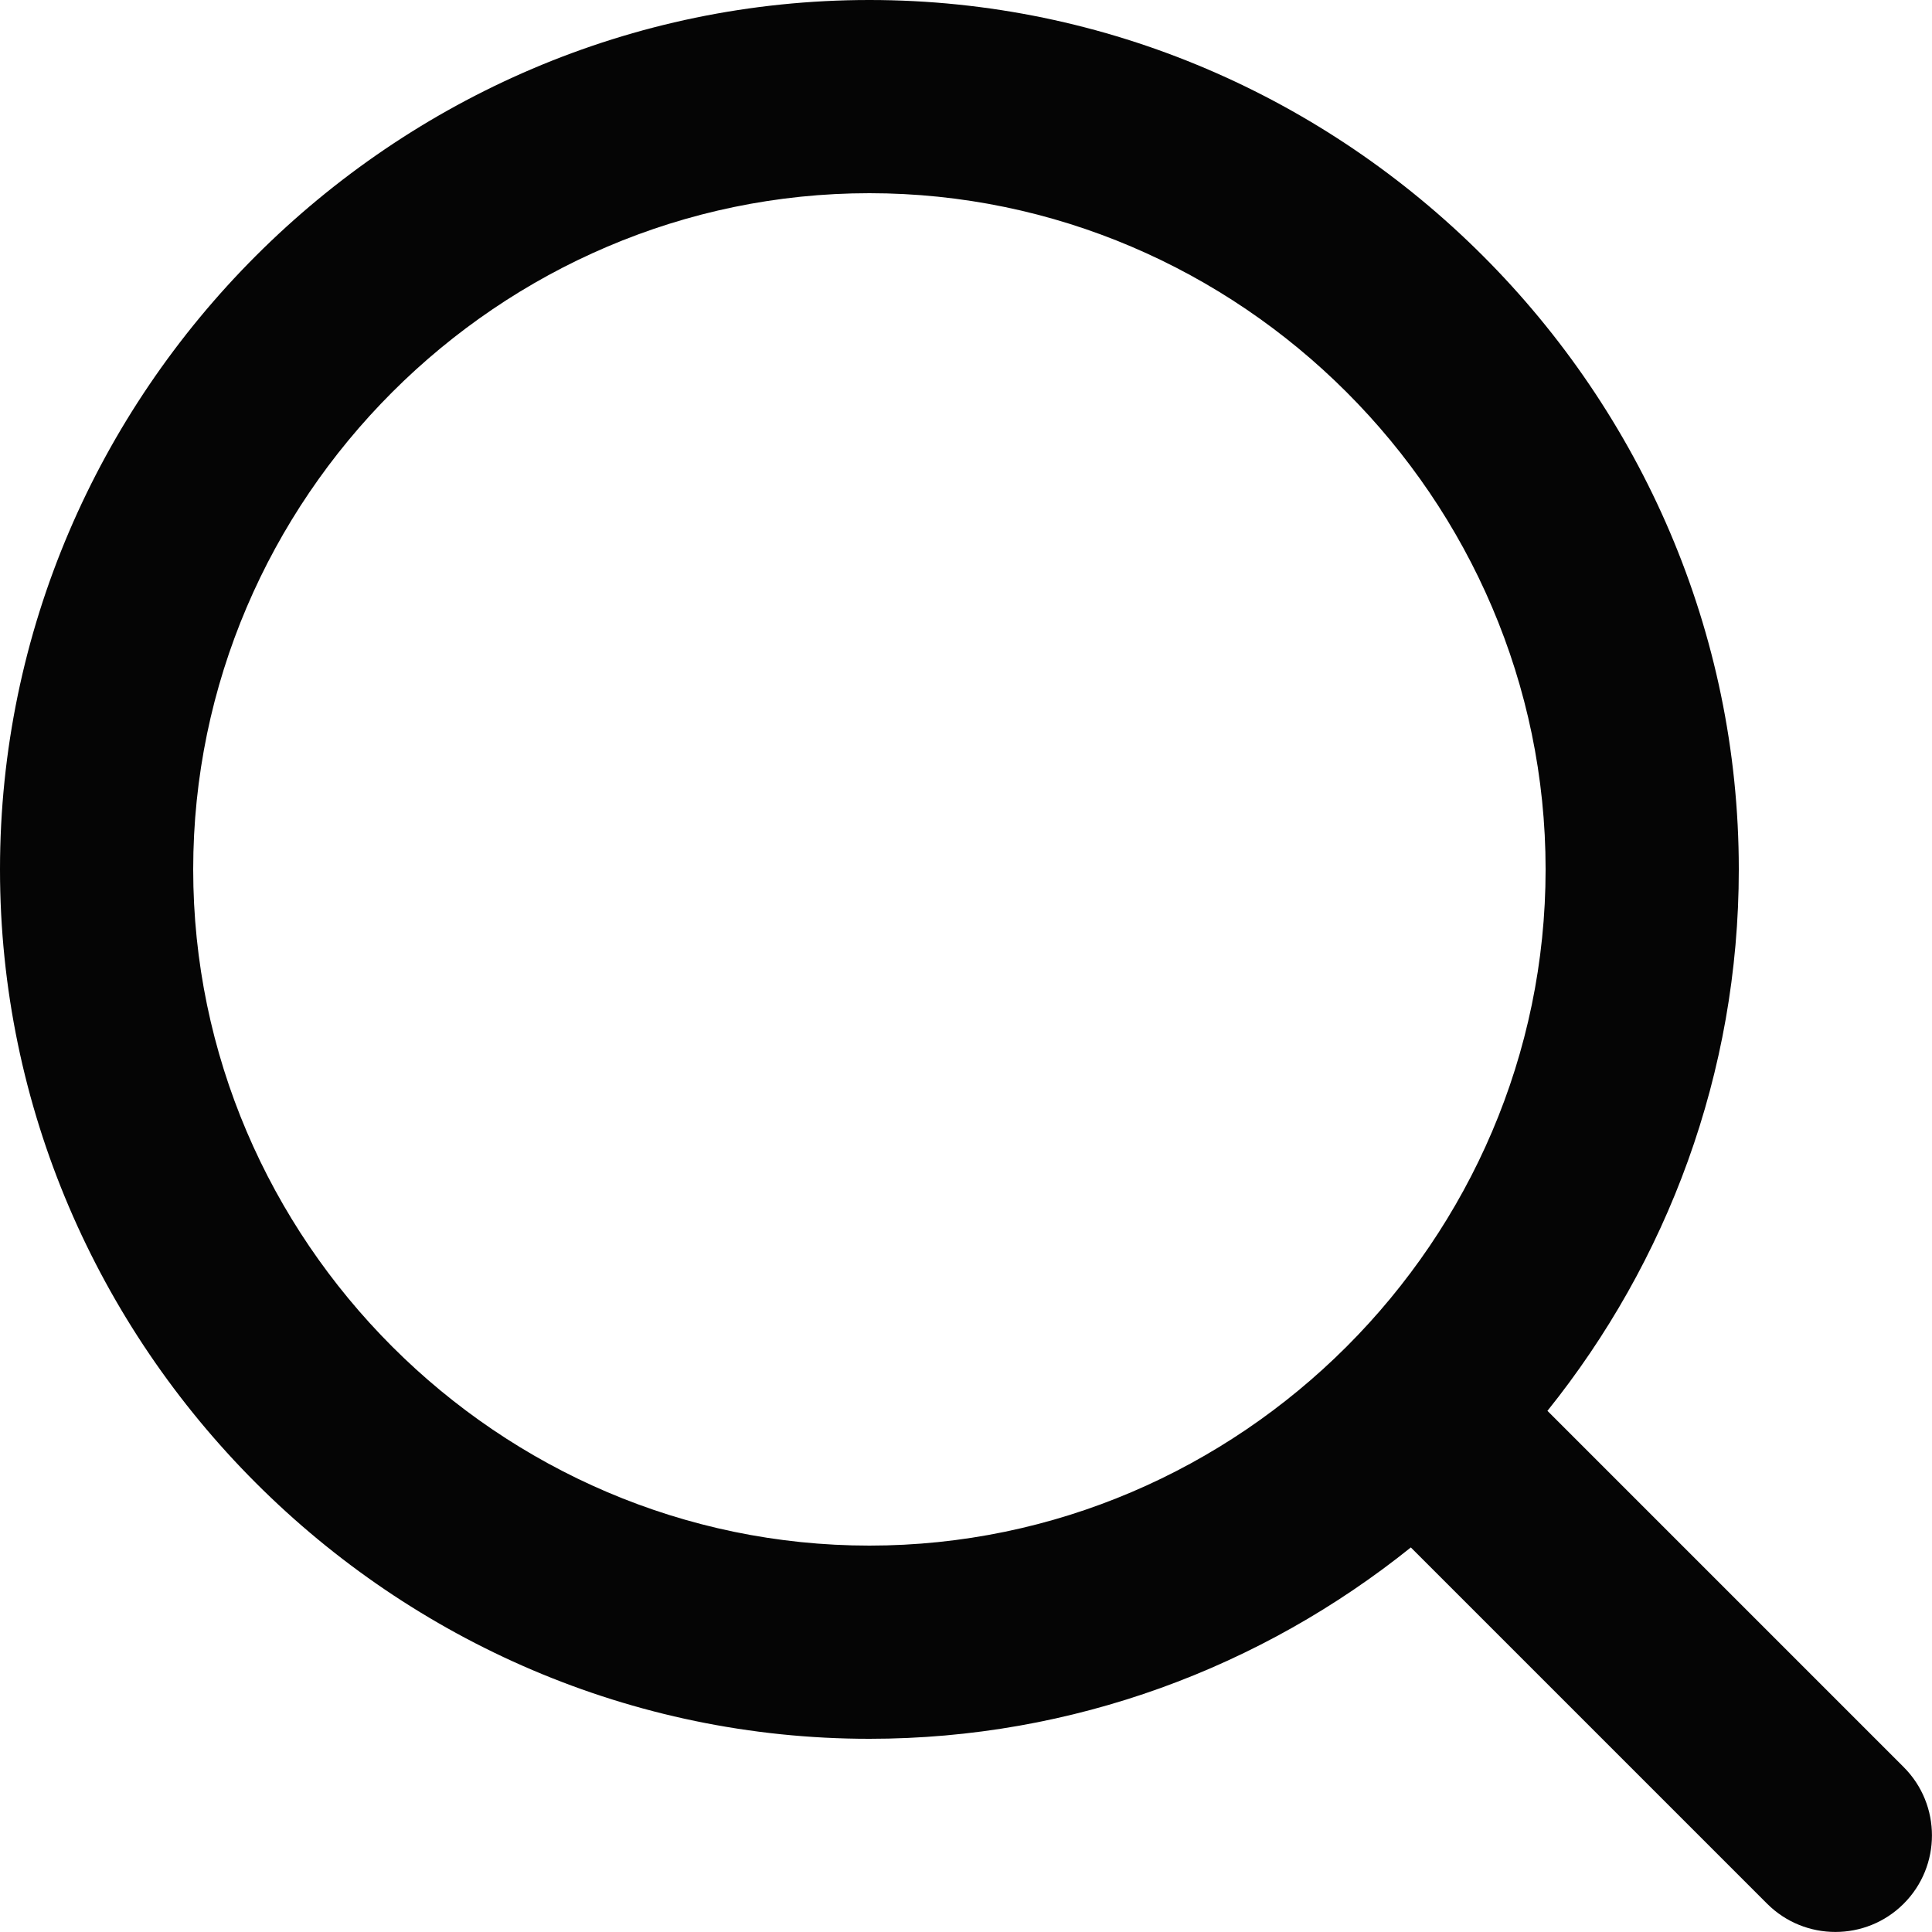
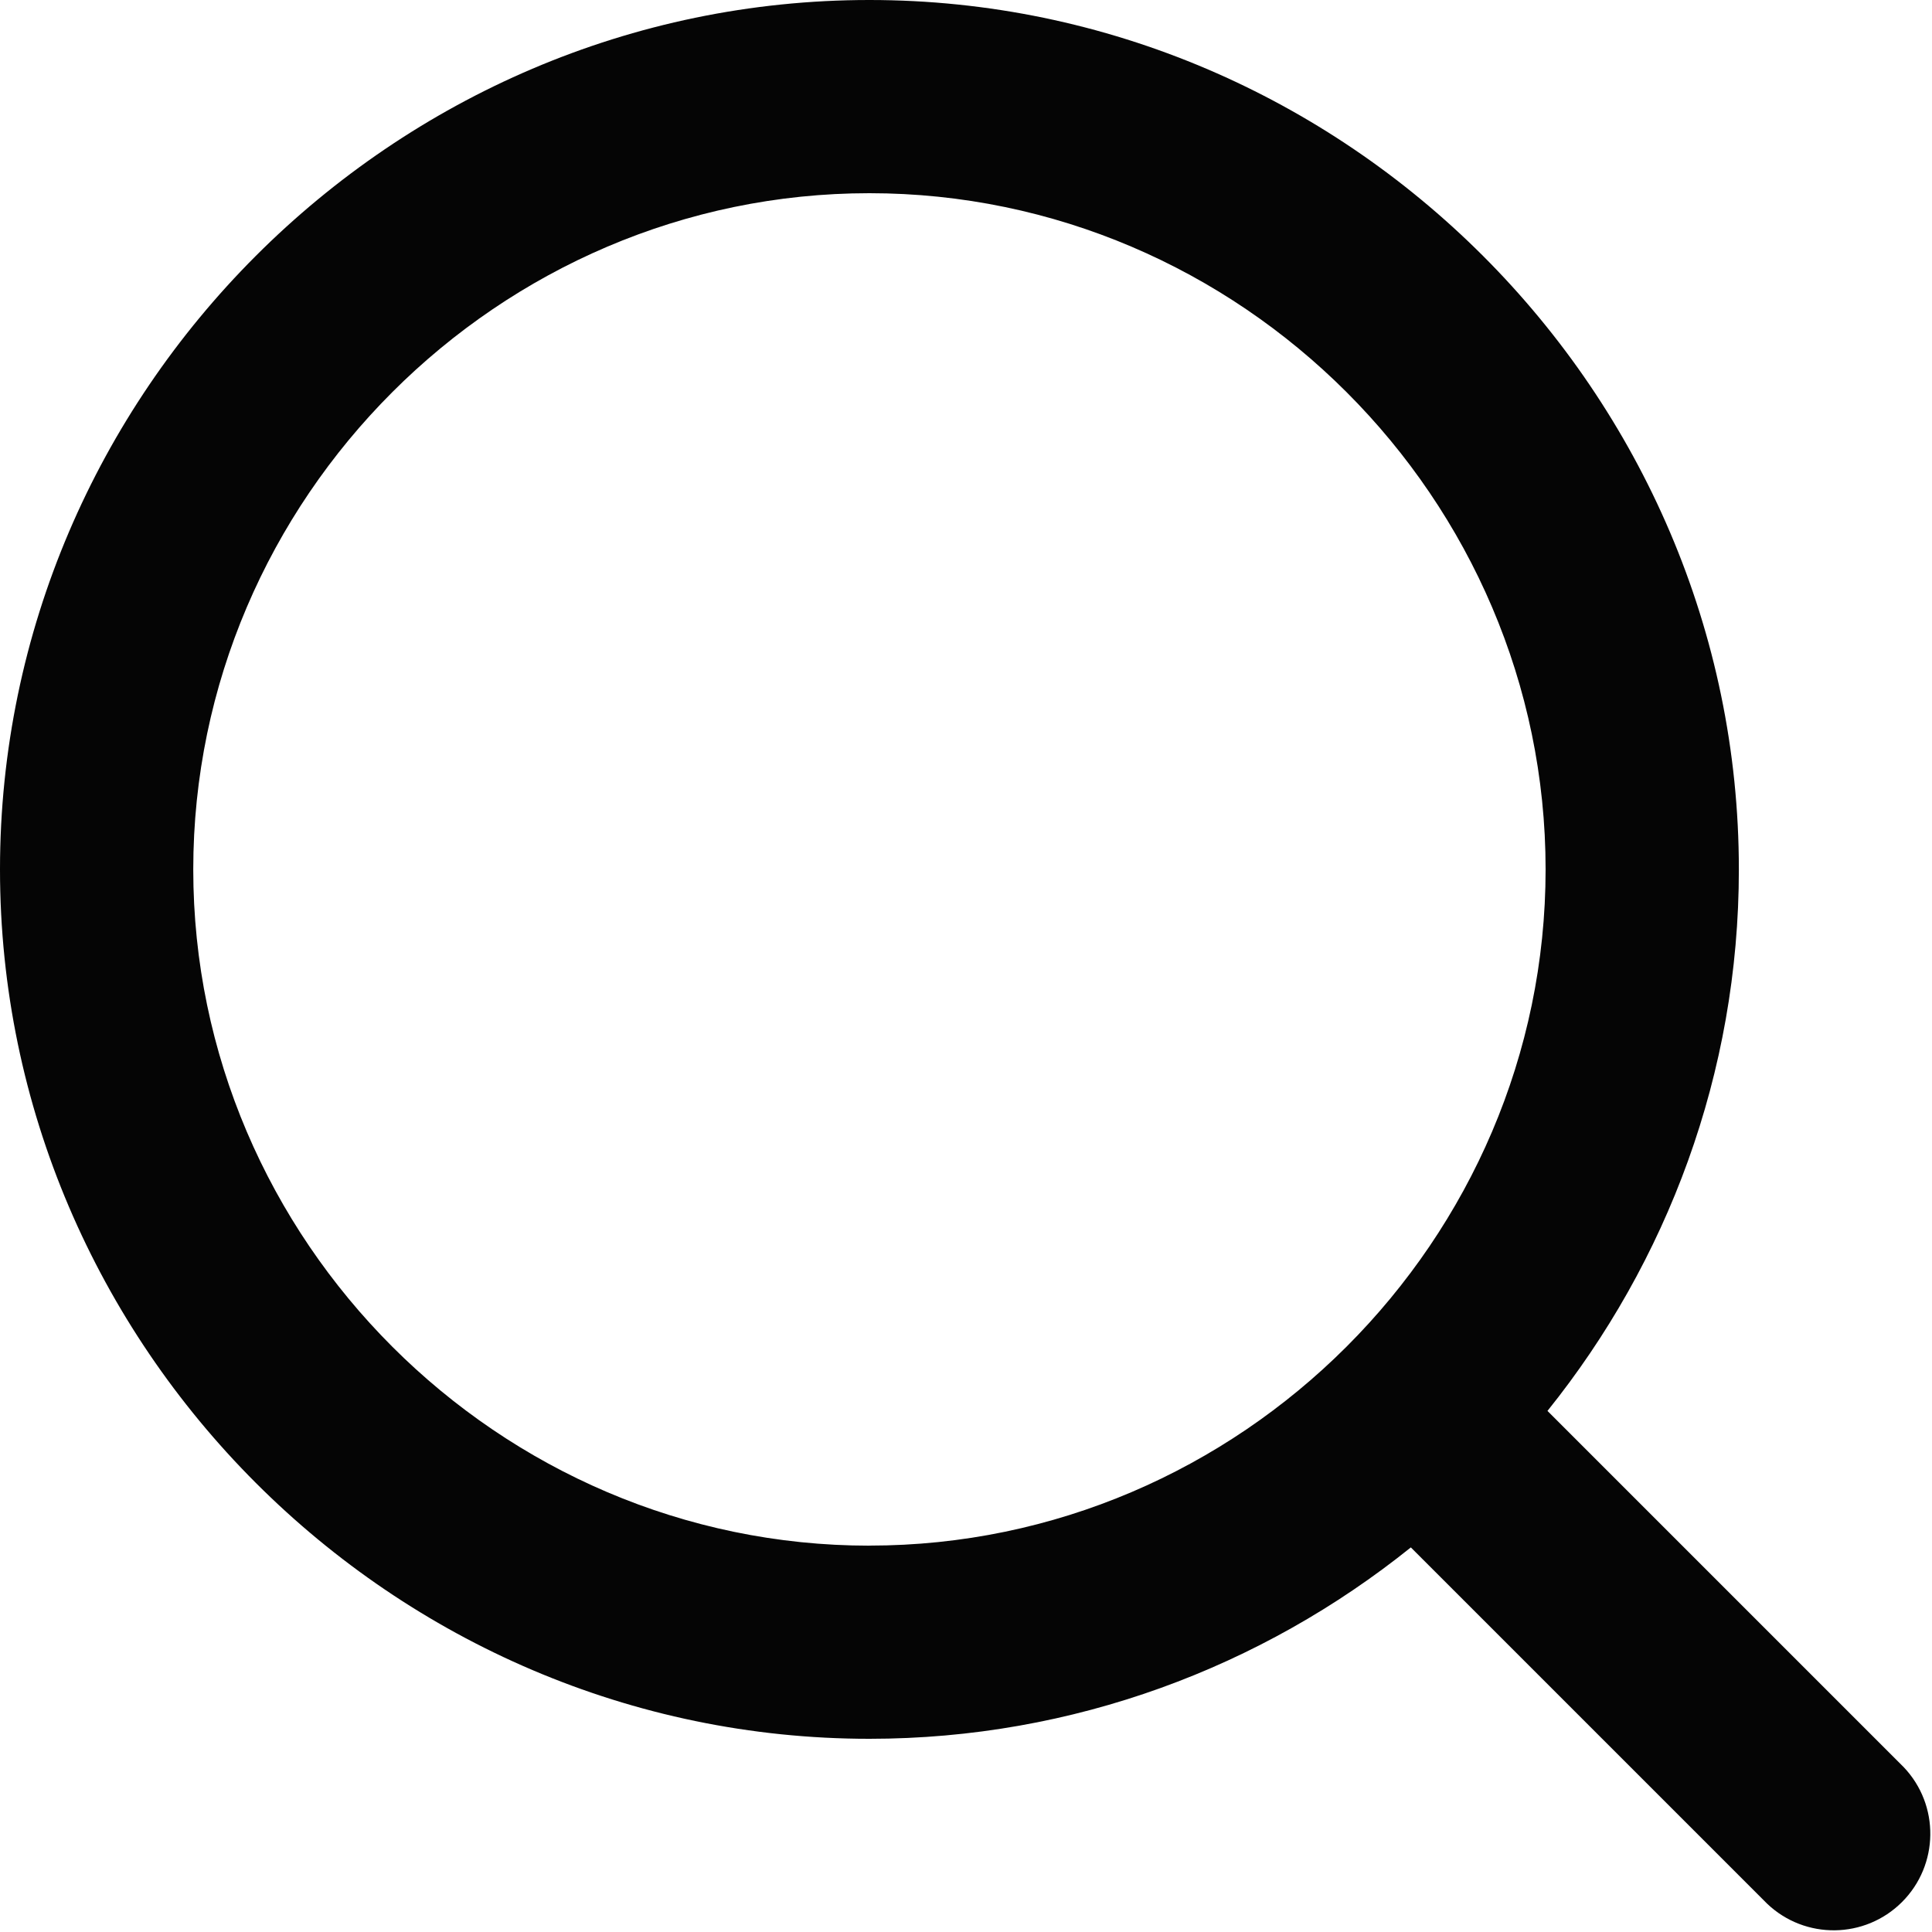
- <svg xmlns="http://www.w3.org/2000/svg" width="100%" height="100%" viewBox="0 0 20 20" version="1.1" xml:space="preserve" style="fill-rule:evenodd;clip-rule:evenodd;stroke-linejoin:round;stroke-miterlimit:2;">
-   <g transform="matrix(1,0,0,1,-2,-2)">
-     <path d="M16.605,18.019L20.293,21.707C20.683,22.097 21.317,22.097 21.707,21.707C22.097,21.317 22.097,20.683 21.707,20.293L18.019,16.605C19.257,15.063 20,13.112 20,11C20,6.063 15.937,2 11,2C6.063,2 2,6.063 2,11C2,15.937 6.063,20 11,20C13.112,20 15.063,19.257 16.605,18.019ZM11,18C7.16,18 4,14.84 4,11C4,7.16 7.16,4 11,4C14.84,4 18,7.16 18,11C18,14.84 14.84,18 11,18Z" style="fill:rgb(5,5,5);" />
-   </g>
+ <svg xmlns="http://www.w3.org/2000/svg" viewBox="0 0 32 32" fill-rule="evenodd" stroke-linejoin="round" stroke-miterlimit="2">
+   <path d="M23.369 25.631l5.901 5.901a1.6 1.6 0 0 0 2.262-2.262l-5.901-5.901c1.981-2.467 3.17-5.589 3.17-8.968C28.801 6.501 22.3 0 14.4 0S0 6.501 0 14.4s6.501 14.4 14.4 14.4c3.379 0 6.501-1.189 8.968-3.17zm-8.968-.03c-6.144 0-11.2-5.056-11.2-11.2S8.256 3.2 14.4 3.2s11.2 5.056 11.2 11.2-5.056 11.2-11.2 11.2z" fill="#050505" />
</svg>
